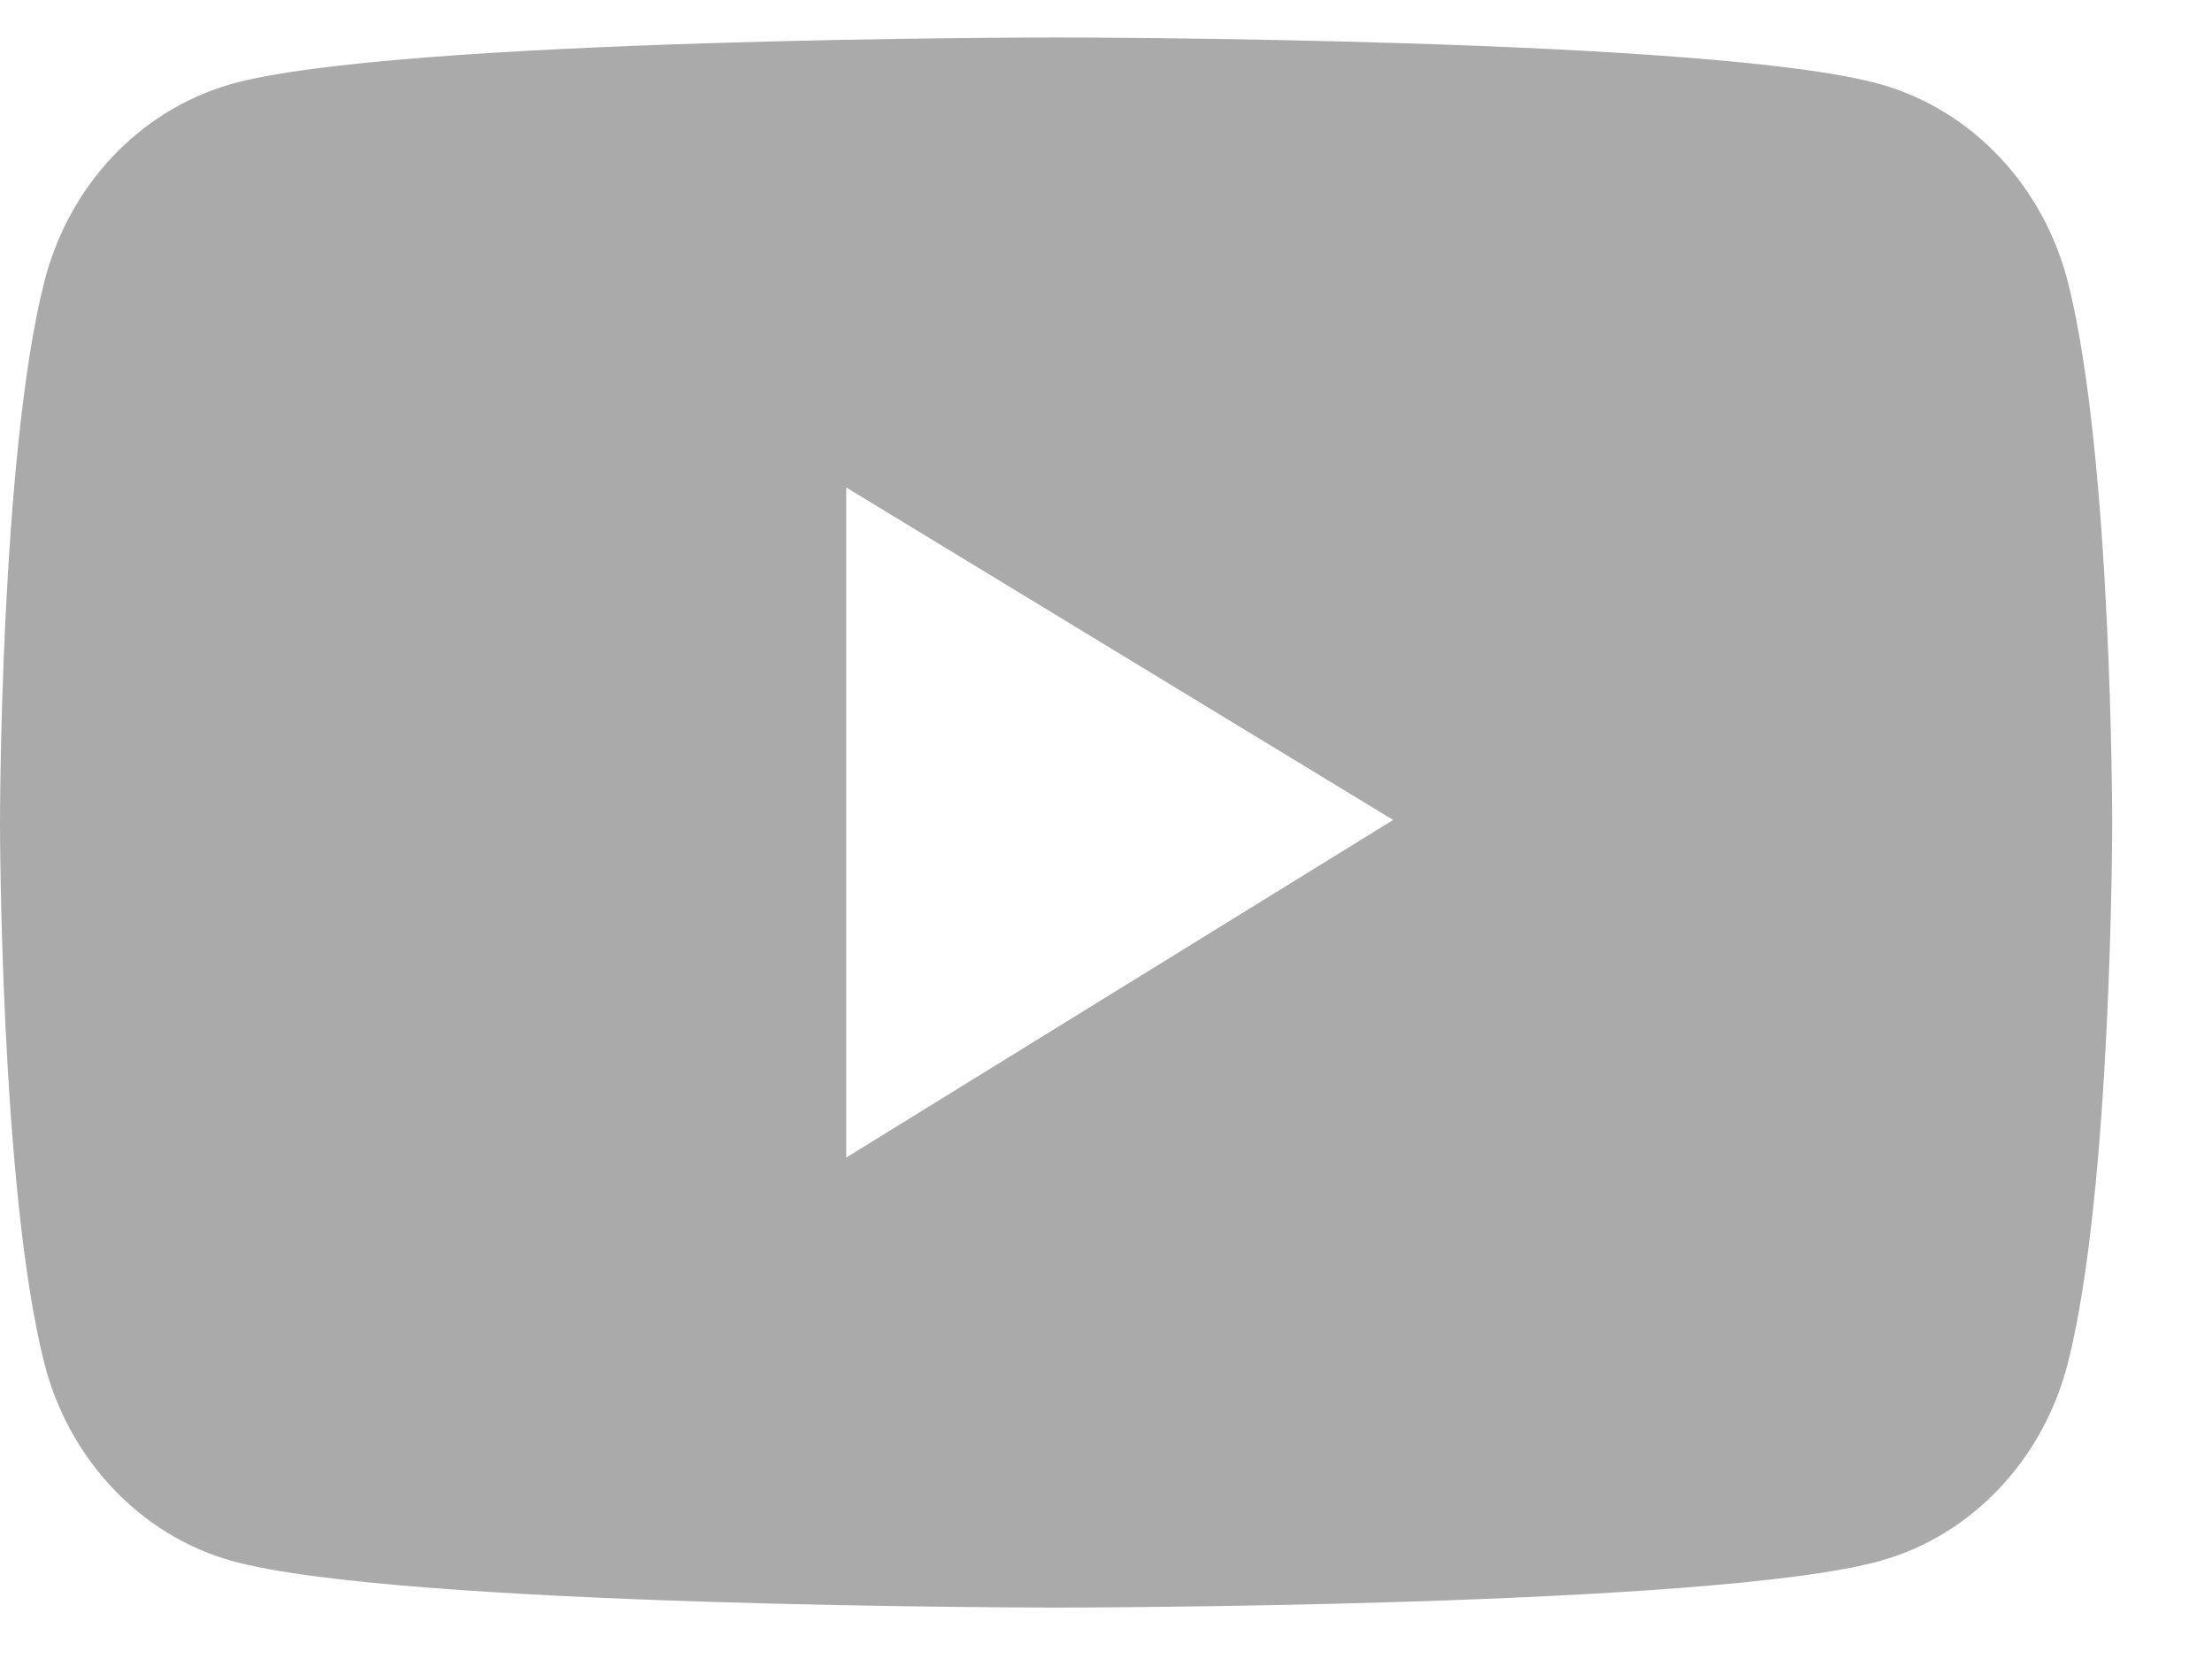
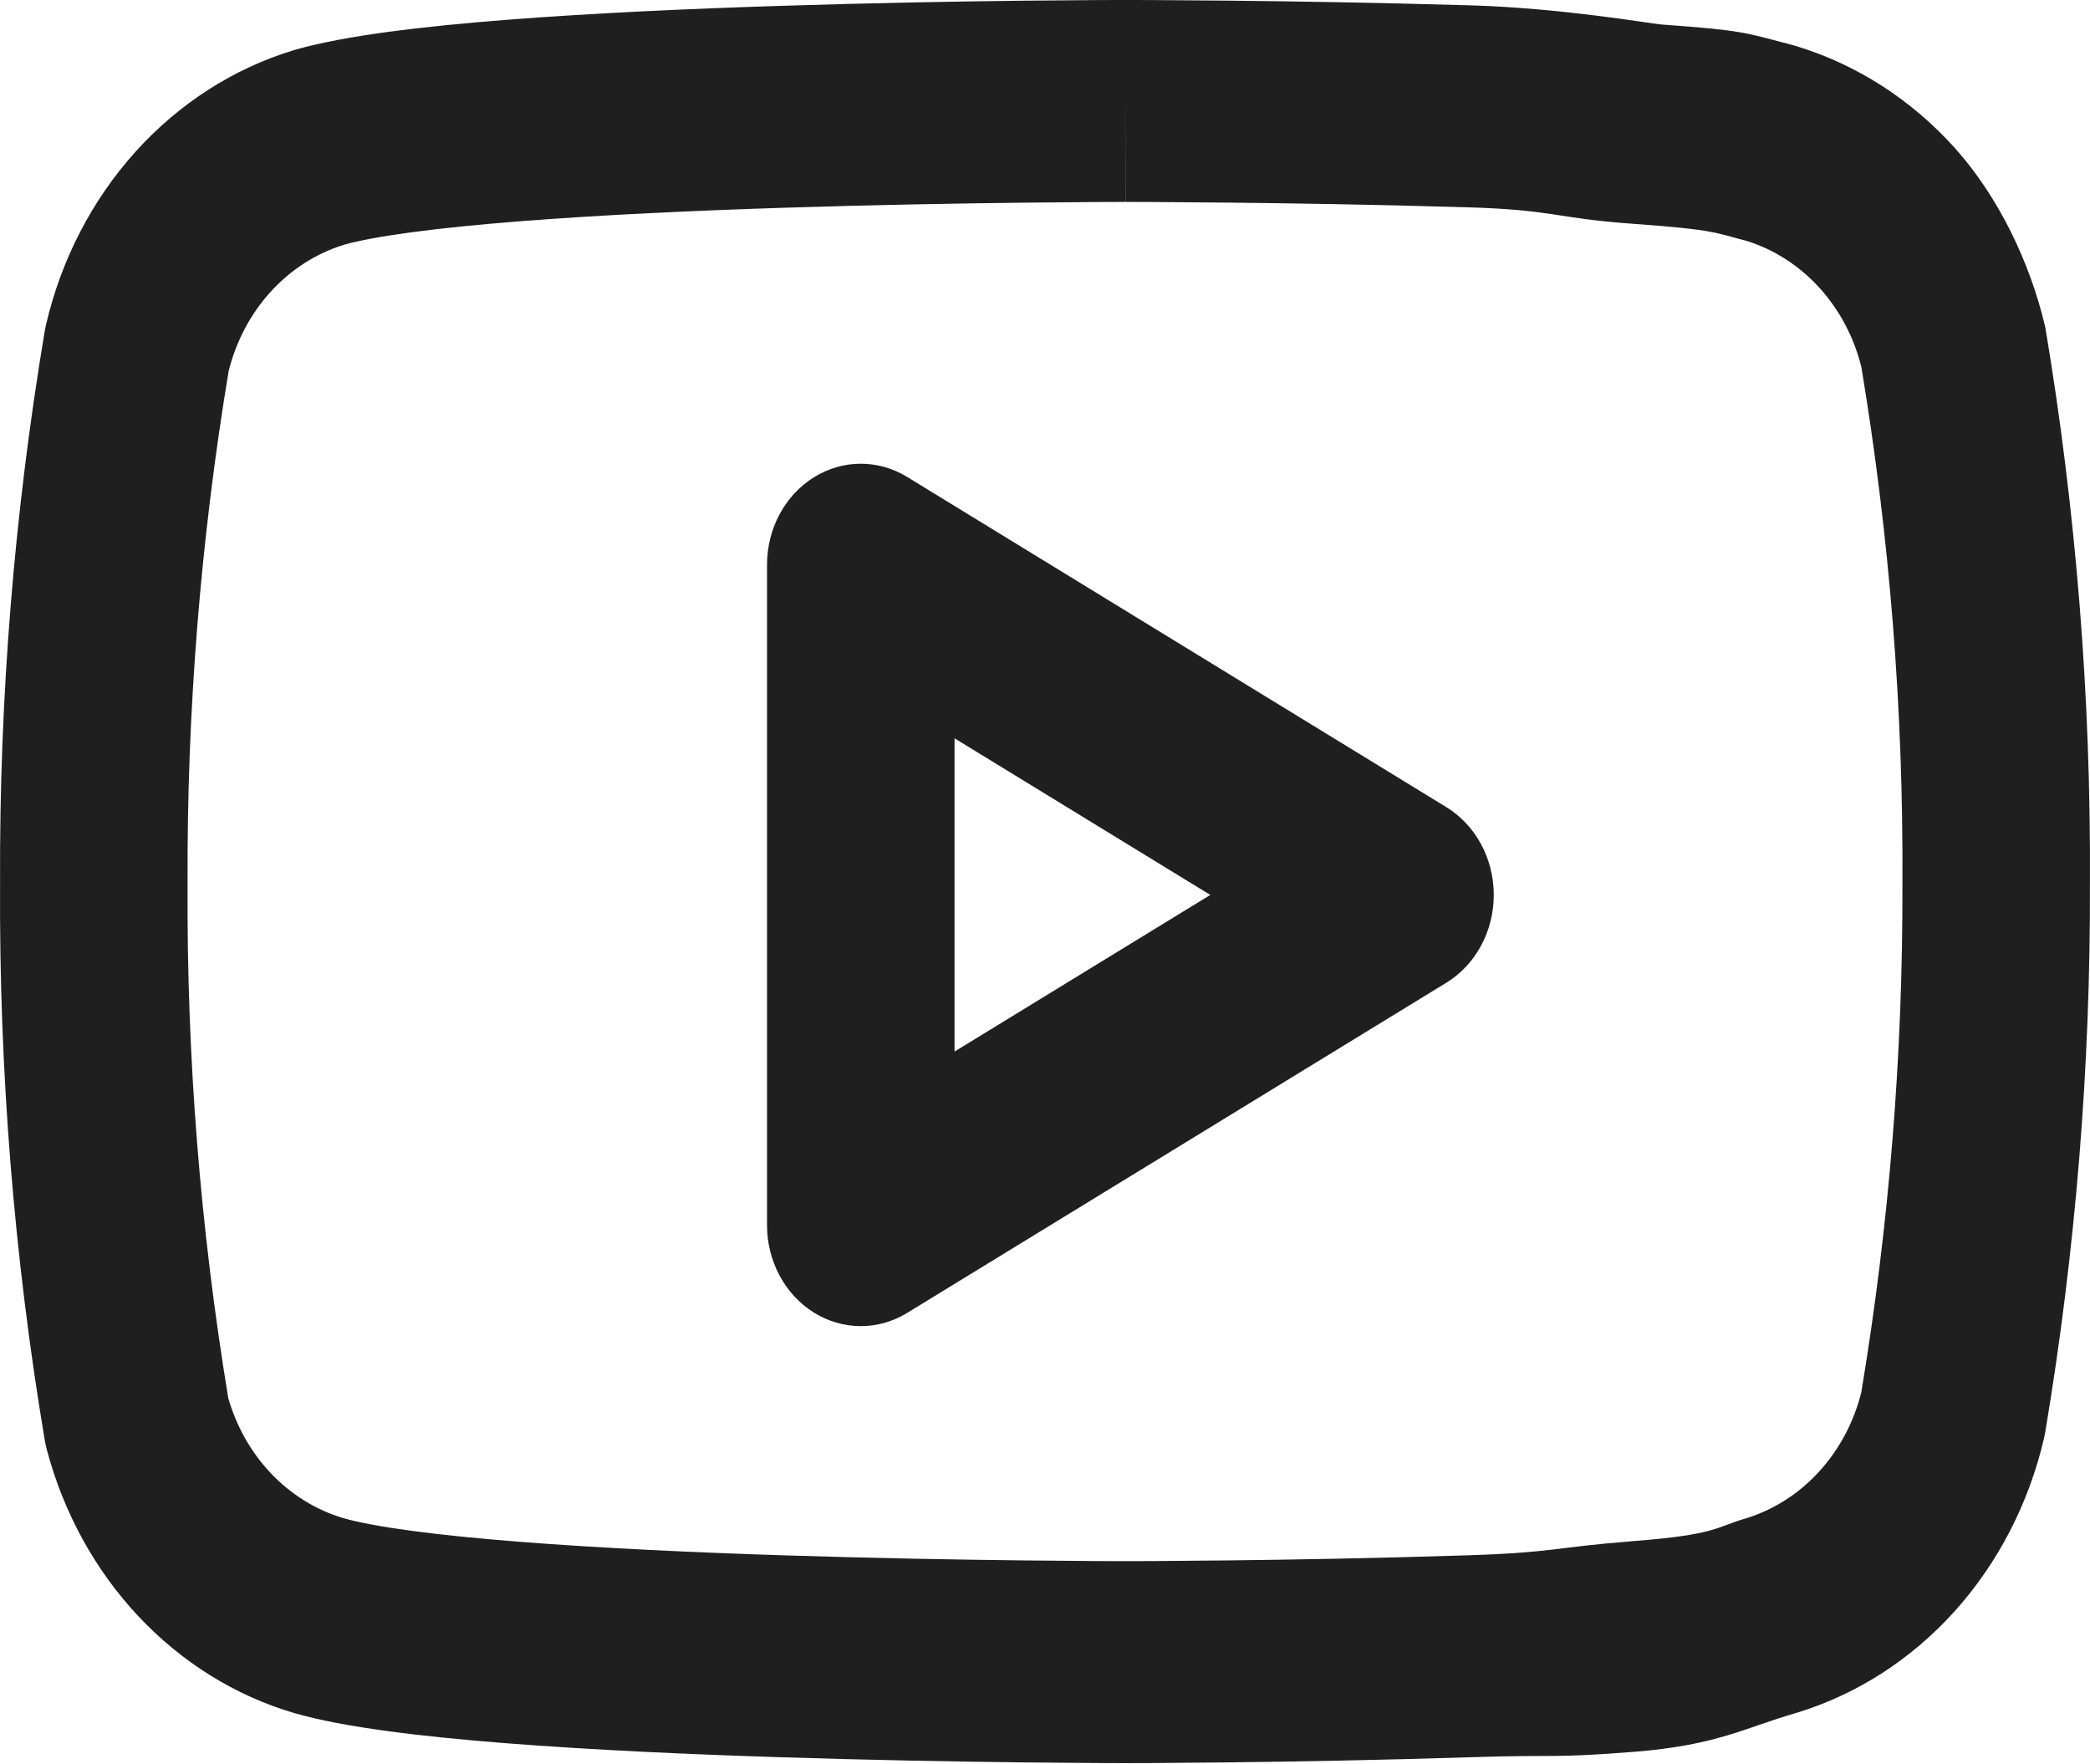
- <svg xmlns="http://www.w3.org/2000/svg" width="16" height="12" viewBox="0 0 16 12" fill="none">
-   <path d="M14.959 2.045C14.872 1.702 14.701 1.388 14.464 1.137C14.227 0.885 13.932 0.704 13.608 0.611C12.417 0.271 7.639 0.271 7.639 0.271C7.639 0.271 2.861 0.271 1.669 0.609C1.345 0.702 1.05 0.883 0.813 1.134C0.576 1.386 0.406 1.7 0.319 2.043C-6.50447e-08 3.309 0 5.949 0 5.949C0 5.949 -6.50447e-08 8.59 0.319 9.854C0.494 10.552 1.013 11.102 1.669 11.288C2.861 11.628 7.639 11.628 7.639 11.628C7.639 11.628 12.417 11.628 13.608 11.288C14.267 11.102 14.783 10.552 14.959 9.854C15.278 8.59 15.278 5.949 15.278 5.949C15.278 5.949 15.278 3.309 14.959 2.045ZM6.121 8.373V3.526L10.077 5.931L6.121 8.373Z" fill="#AAAAAA" />
+ <svg xmlns="http://www.w3.org/2000/svg" width="32" height="27" viewBox="0 0 32 27" fill="none">
+   <path fill-rule="evenodd" clip-rule="evenodd" d="M13.889 7.302C13.445 7.03 12.899 7.033 12.458 7.31C12.016 7.587 11.744 8.096 11.744 8.646V18.758C11.744 19.308 12.016 19.817 12.458 20.094C12.899 20.371 13.445 20.374 13.889 20.102L22.145 15.046C22.594 14.771 22.871 14.258 22.871 13.702C22.871 13.146 22.594 12.633 22.145 12.358L13.889 7.302ZM18.531 13.702L14.615 16.1V11.304L18.531 13.702Z" fill="#1F1F1F" />
+   <path fill-rule="evenodd" clip-rule="evenodd" d="M17.23 0L17.116 0C17.042 0 16.933 0.001 16.795 0.001C16.517 0.003 16.119 0.006 15.633 0.011C14.663 0.022 13.341 0.045 11.94 0.09C10.541 0.134 9.052 0.202 7.749 0.304C6.487 0.403 5.278 0.543 4.512 0.764L4.492 0.77C3.573 1.05 2.739 1.586 2.074 2.324C1.409 3.062 0.936 3.976 0.704 4.974C0.696 5.007 0.69 5.041 0.684 5.075C0.217 7.864 -0.012 10.693 0.001 13.527C-0.015 16.382 0.213 19.233 0.684 22.043C0.693 22.093 0.703 22.143 0.716 22.192C0.972 23.159 1.455 24.038 2.118 24.745C2.782 25.452 3.603 25.963 4.504 26.228L4.512 26.23C5.278 26.451 6.487 26.591 7.749 26.69C9.052 26.792 10.541 26.86 11.94 26.904C13.341 26.949 14.663 26.972 15.633 26.983C16.119 26.988 16.517 26.991 16.795 26.993C16.933 26.993 17.042 26.994 17.116 26.994L17.23 26.994L17.345 26.994C17.419 26.994 17.528 26.993 17.667 26.993C17.944 26.991 18.343 26.988 18.828 26.983C19.799 26.972 21.12 26.949 22.521 26.904C23.92 26.86 23.722 26.923 25.025 26.821C26.288 26.721 26.722 26.451 27.488 26.23L27.508 26.224C28.427 25.945 29.262 25.408 29.927 24.67C30.591 23.932 31.064 23.018 31.296 22.02C31.303 21.987 31.31 21.953 31.316 21.919C31.779 19.151 32.008 16.343 31.999 13.53C32.015 10.675 31.787 7.823 31.316 5.013C31.084 4.015 30.591 3 29.927 2.262C29.262 1.524 28.427 0.988 27.508 0.708C27.492 0.703 27.475 0.698 27.458 0.693C26.703 0.495 26.698 0.466 25.435 0.375C25.289 0.364 23.915 0.123 22.518 0.082C21.118 0.041 19.797 0.02 18.827 0.01C18.341 0.005 17.943 0.003 17.666 0.001C17.527 0.001 17.419 0 17.345 0L17.23 0ZM17.231 1.546L17.231 3.092L17.339 3.092L17.654 3.093C17.927 3.095 18.319 3.097 18.799 3.102C19.758 3.112 21.061 3.132 22.44 3.173C23.82 3.213 23.779 3.339 25.025 3.428C26.286 3.519 26.263 3.567 26.751 3.691C27.174 3.825 27.558 4.074 27.865 4.415C28.168 4.752 28.387 5.166 28.499 5.618C28.933 8.225 29.143 10.87 29.128 13.518L29.128 13.534C29.136 16.142 28.926 18.746 28.499 21.314C28.387 21.767 28.168 22.181 27.865 22.517C27.555 22.862 27.165 23.113 26.736 23.246C26.264 23.38 26.3 23.494 25.025 23.594C23.75 23.694 23.816 23.77 22.436 23.814C21.059 23.858 19.756 23.88 18.797 23.891C18.318 23.896 17.926 23.899 17.653 23.901C17.517 23.901 17.411 23.902 17.339 23.902H17.122C17.05 23.902 16.944 23.901 16.808 23.901C16.536 23.899 16.143 23.896 15.664 23.891C14.705 23.88 13.403 23.858 12.025 23.814C10.646 23.77 9.202 23.704 7.958 23.606C6.678 23.506 5.728 23.379 5.258 23.244C4.835 23.119 4.45 22.879 4.138 22.547C3.841 22.23 3.621 21.84 3.496 21.411C3.066 18.812 2.857 16.177 2.872 13.538L2.872 13.52C2.86 10.892 3.071 8.267 3.501 5.68C3.614 5.228 3.832 4.813 4.135 4.477C4.446 4.132 4.835 3.881 5.264 3.748C5.736 3.614 6.683 3.488 7.958 3.388C9.202 3.29 10.646 3.224 12.025 3.18C13.403 3.136 14.705 3.114 15.664 3.103C16.143 3.098 16.536 3.095 16.808 3.093C16.944 3.093 17.05 3.092 17.122 3.092L17.229 3.092L17.231 1.546Z" fill="#1F1F1F" />
</svg>
